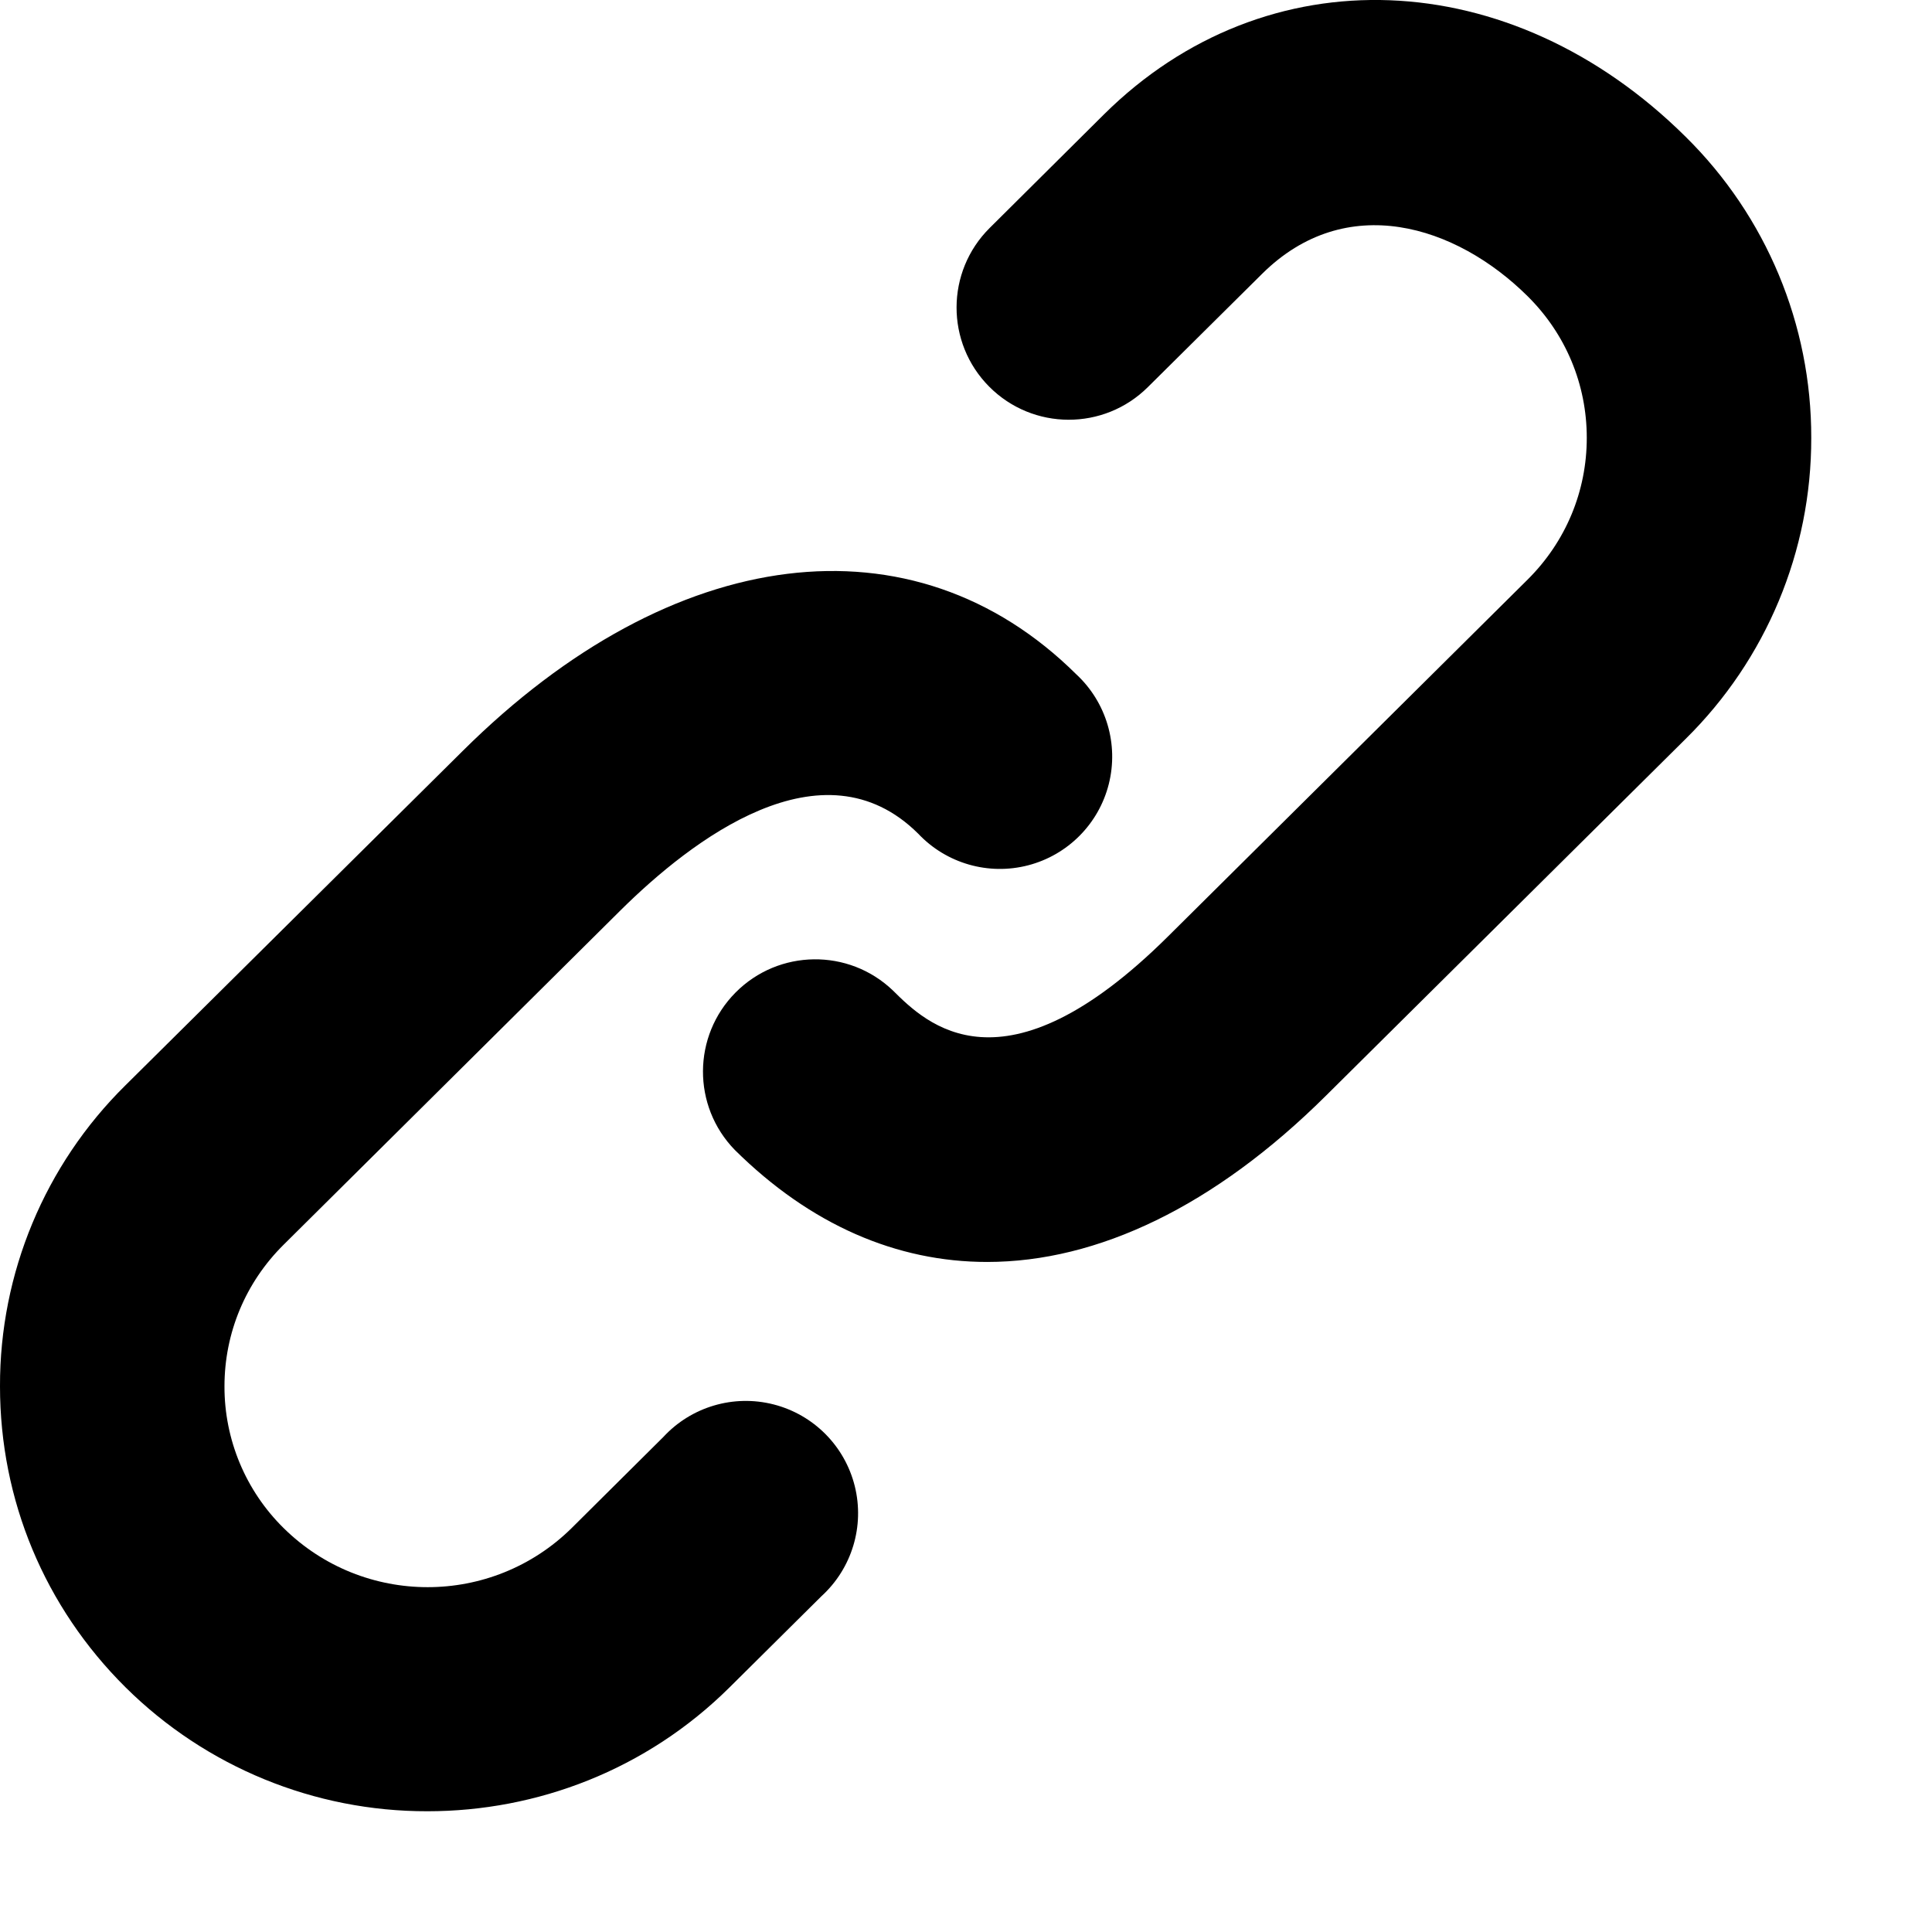
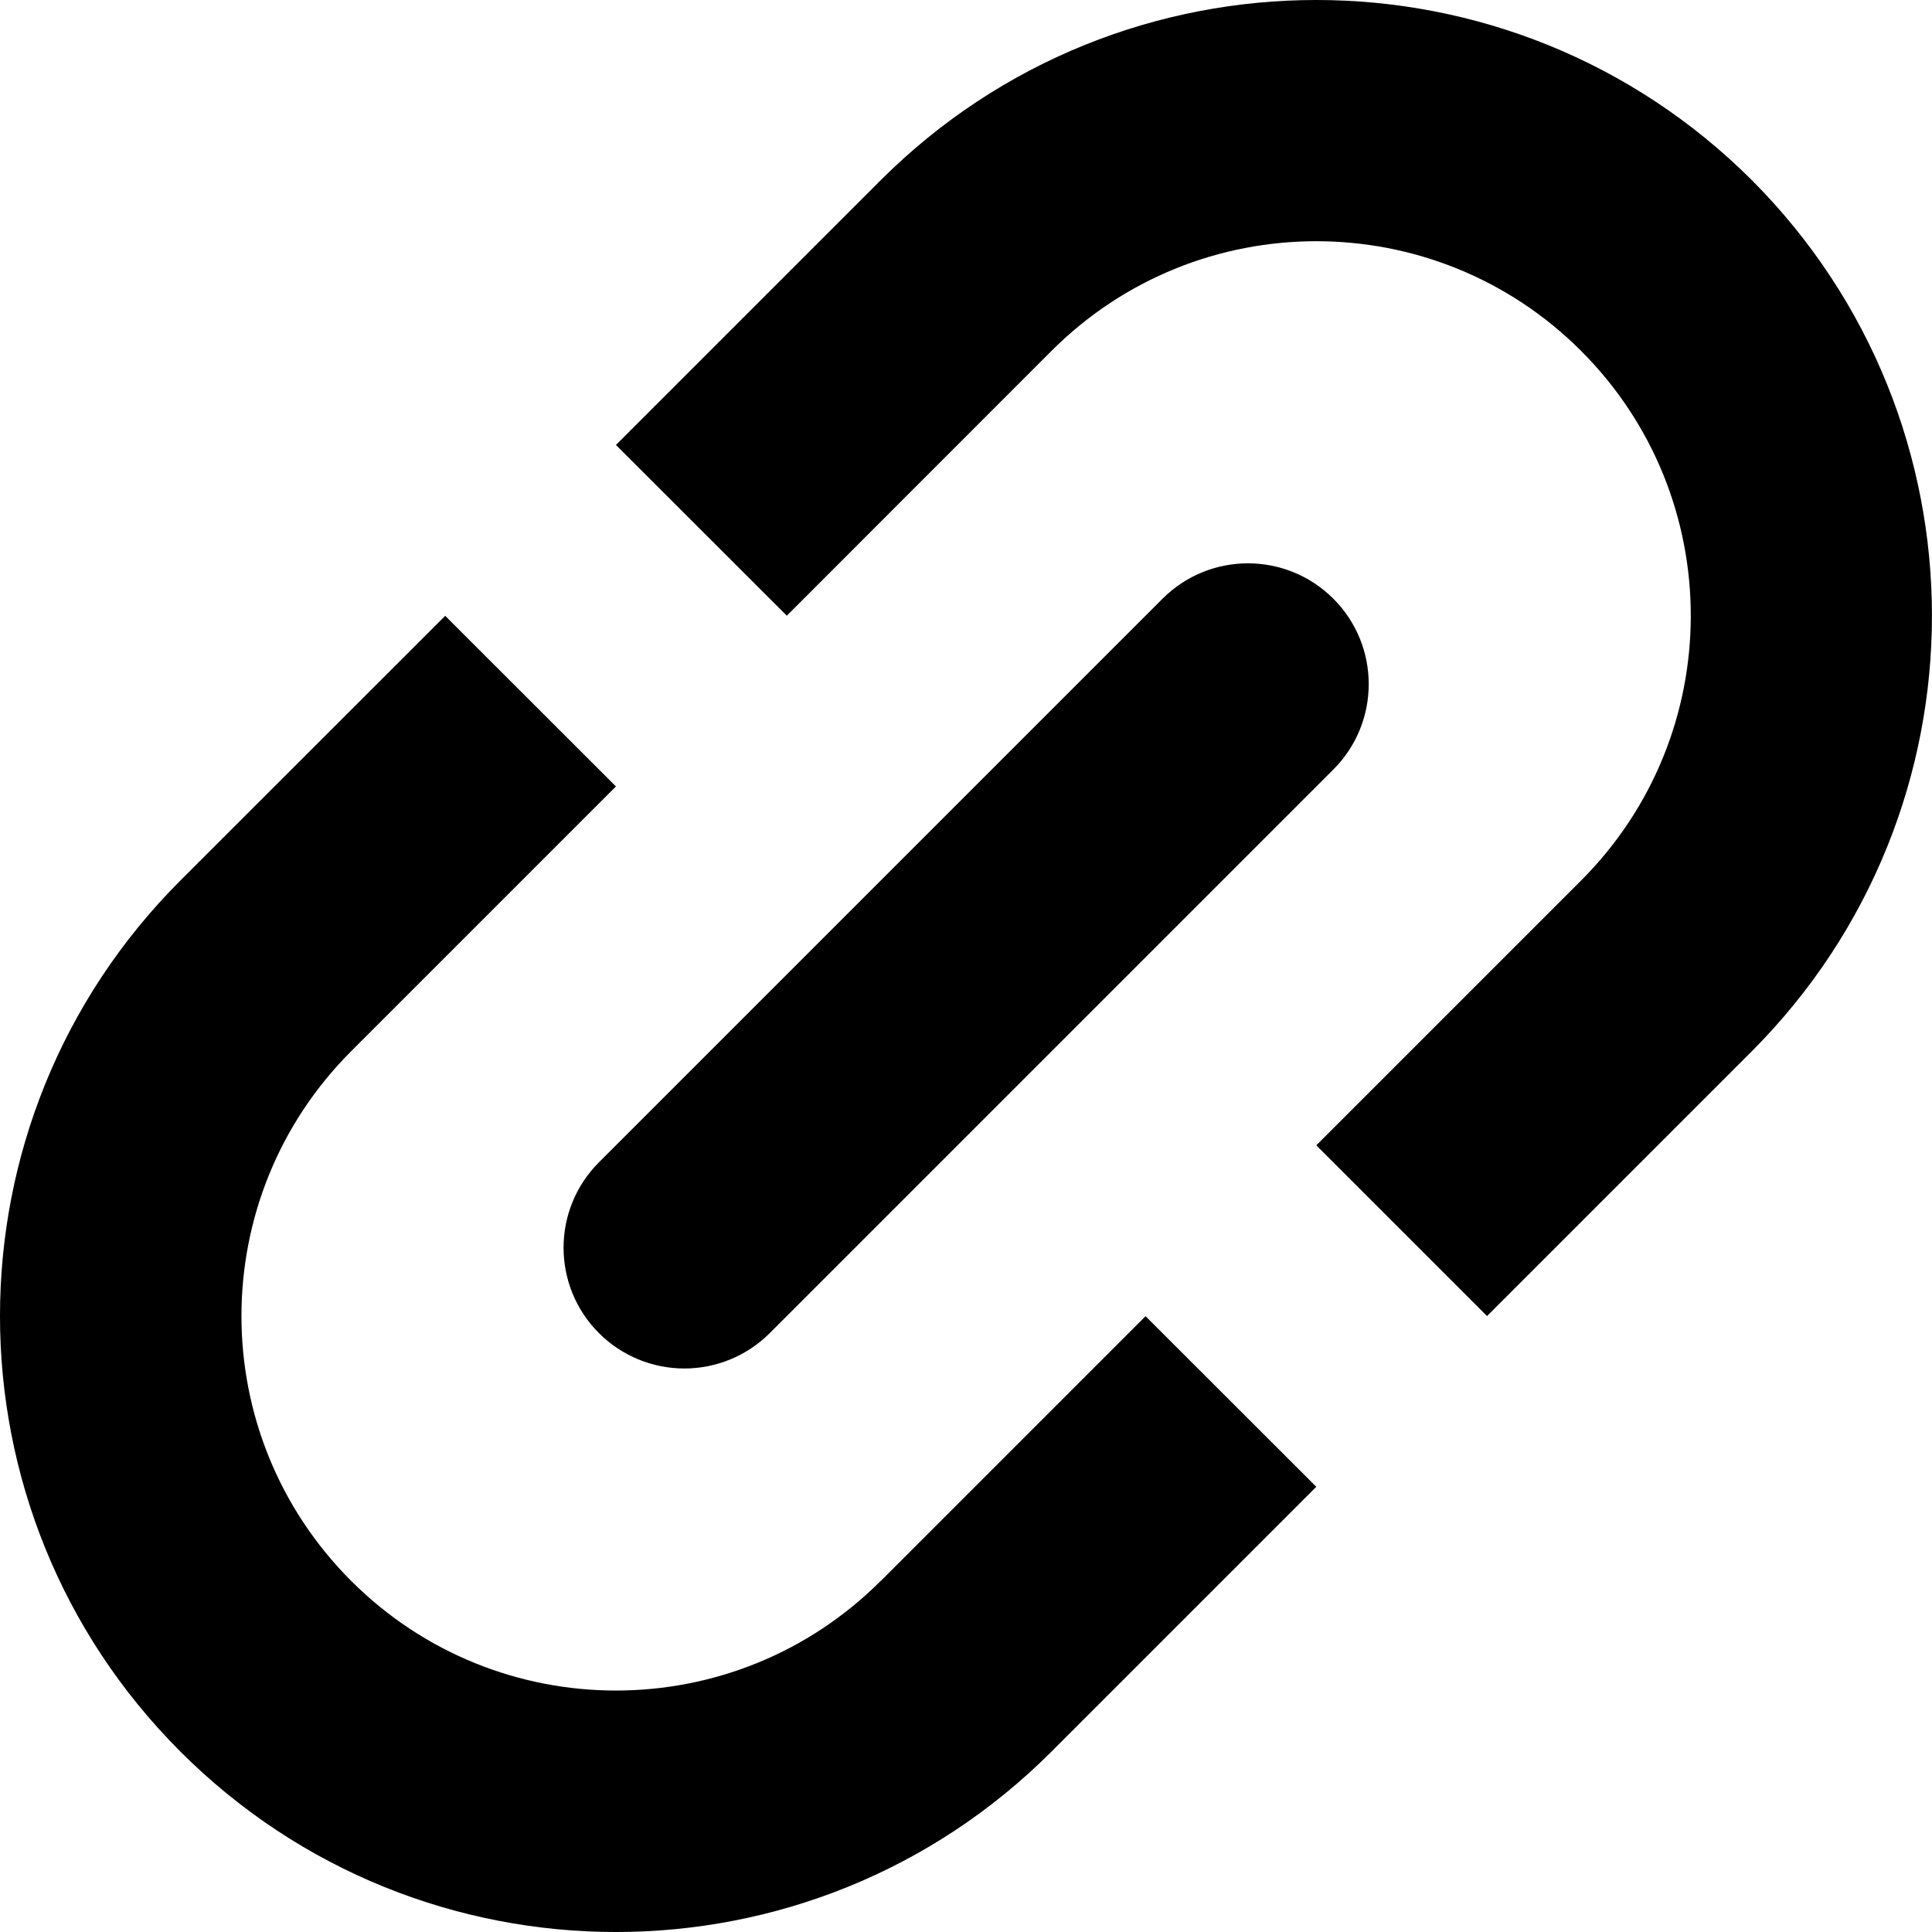
<svg xmlns="http://www.w3.org/2000/svg" width="16" height="16" viewBox="0 0 16 16">
-   <path fill="#000" fill-rule="evenodd" d="M13.96 1.133C12.51-.305 10.484-.383 9.142.948l-.946.94a.929.929 0 1 0 1.31 1.318l.946-.938c.695-.69 1.605-.404 2.199.185.316.313.49.73.49 1.173 0 .443-.174.86-.49 1.174l-2.98 2.957c-1.363 1.352-2.003.717-2.276.446a.93.93 0 0 0-1.31 1.32c.626.62 1.34.928 2.09.928.916 0 1.884-.462 2.805-1.376l2.98-2.956A3.49 3.49 0 0 0 15 3.626a3.49 3.49 0 0 0-1.04-2.493M5.493 11.901l-.759.754a1.698 1.698 0 0 1-2.385 0 1.642 1.642 0 0 1-.49-1.174c0-.442.174-.86.49-1.173l2.793-2.772c.58-.574 1.669-1.42 2.462-.632a.93.93 0 1 0 1.31-1.319c-1.35-1.339-3.344-1.092-5.08.632L1.038 8.989A3.488 3.488 0 0 0 0 11.481c0 .942.369 1.827 1.04 2.493A3.541 3.541 0 0 0 3.54 15c.907 0 1.813-.342 2.503-1.027l.76-.754a.93.93 0 1 0-1.31-1.318" />
+   <path fill="#000" fill-rule="nonzero" d="M4.96 11.04a1 1 0 0 0 1.415 0l4.667-4.667a1 1 0 1 0-1.414-1.415L4.96 9.626a1 1 0 0 0 0 1.414zm2.334 2.052a3.101 3.101 0 1 1-4.386-4.386l2.193-2.193L3.687 5.1 1.494 7.292a5.101 5.101 0 0 0 7.214 7.214l2.193-2.193L9.487 10.9l-2.193 2.193zm7.214-11.6a5.106 5.106 0 0 0-7.214 0L5.101 3.685l1.415 1.414 2.192-2.193a3.101 3.101 0 1 1 4.386 4.386l-2.193 2.193 1.414 1.414 2.193-2.193a5.107 5.107 0 0 0 0-7.214z" />
</svg>
